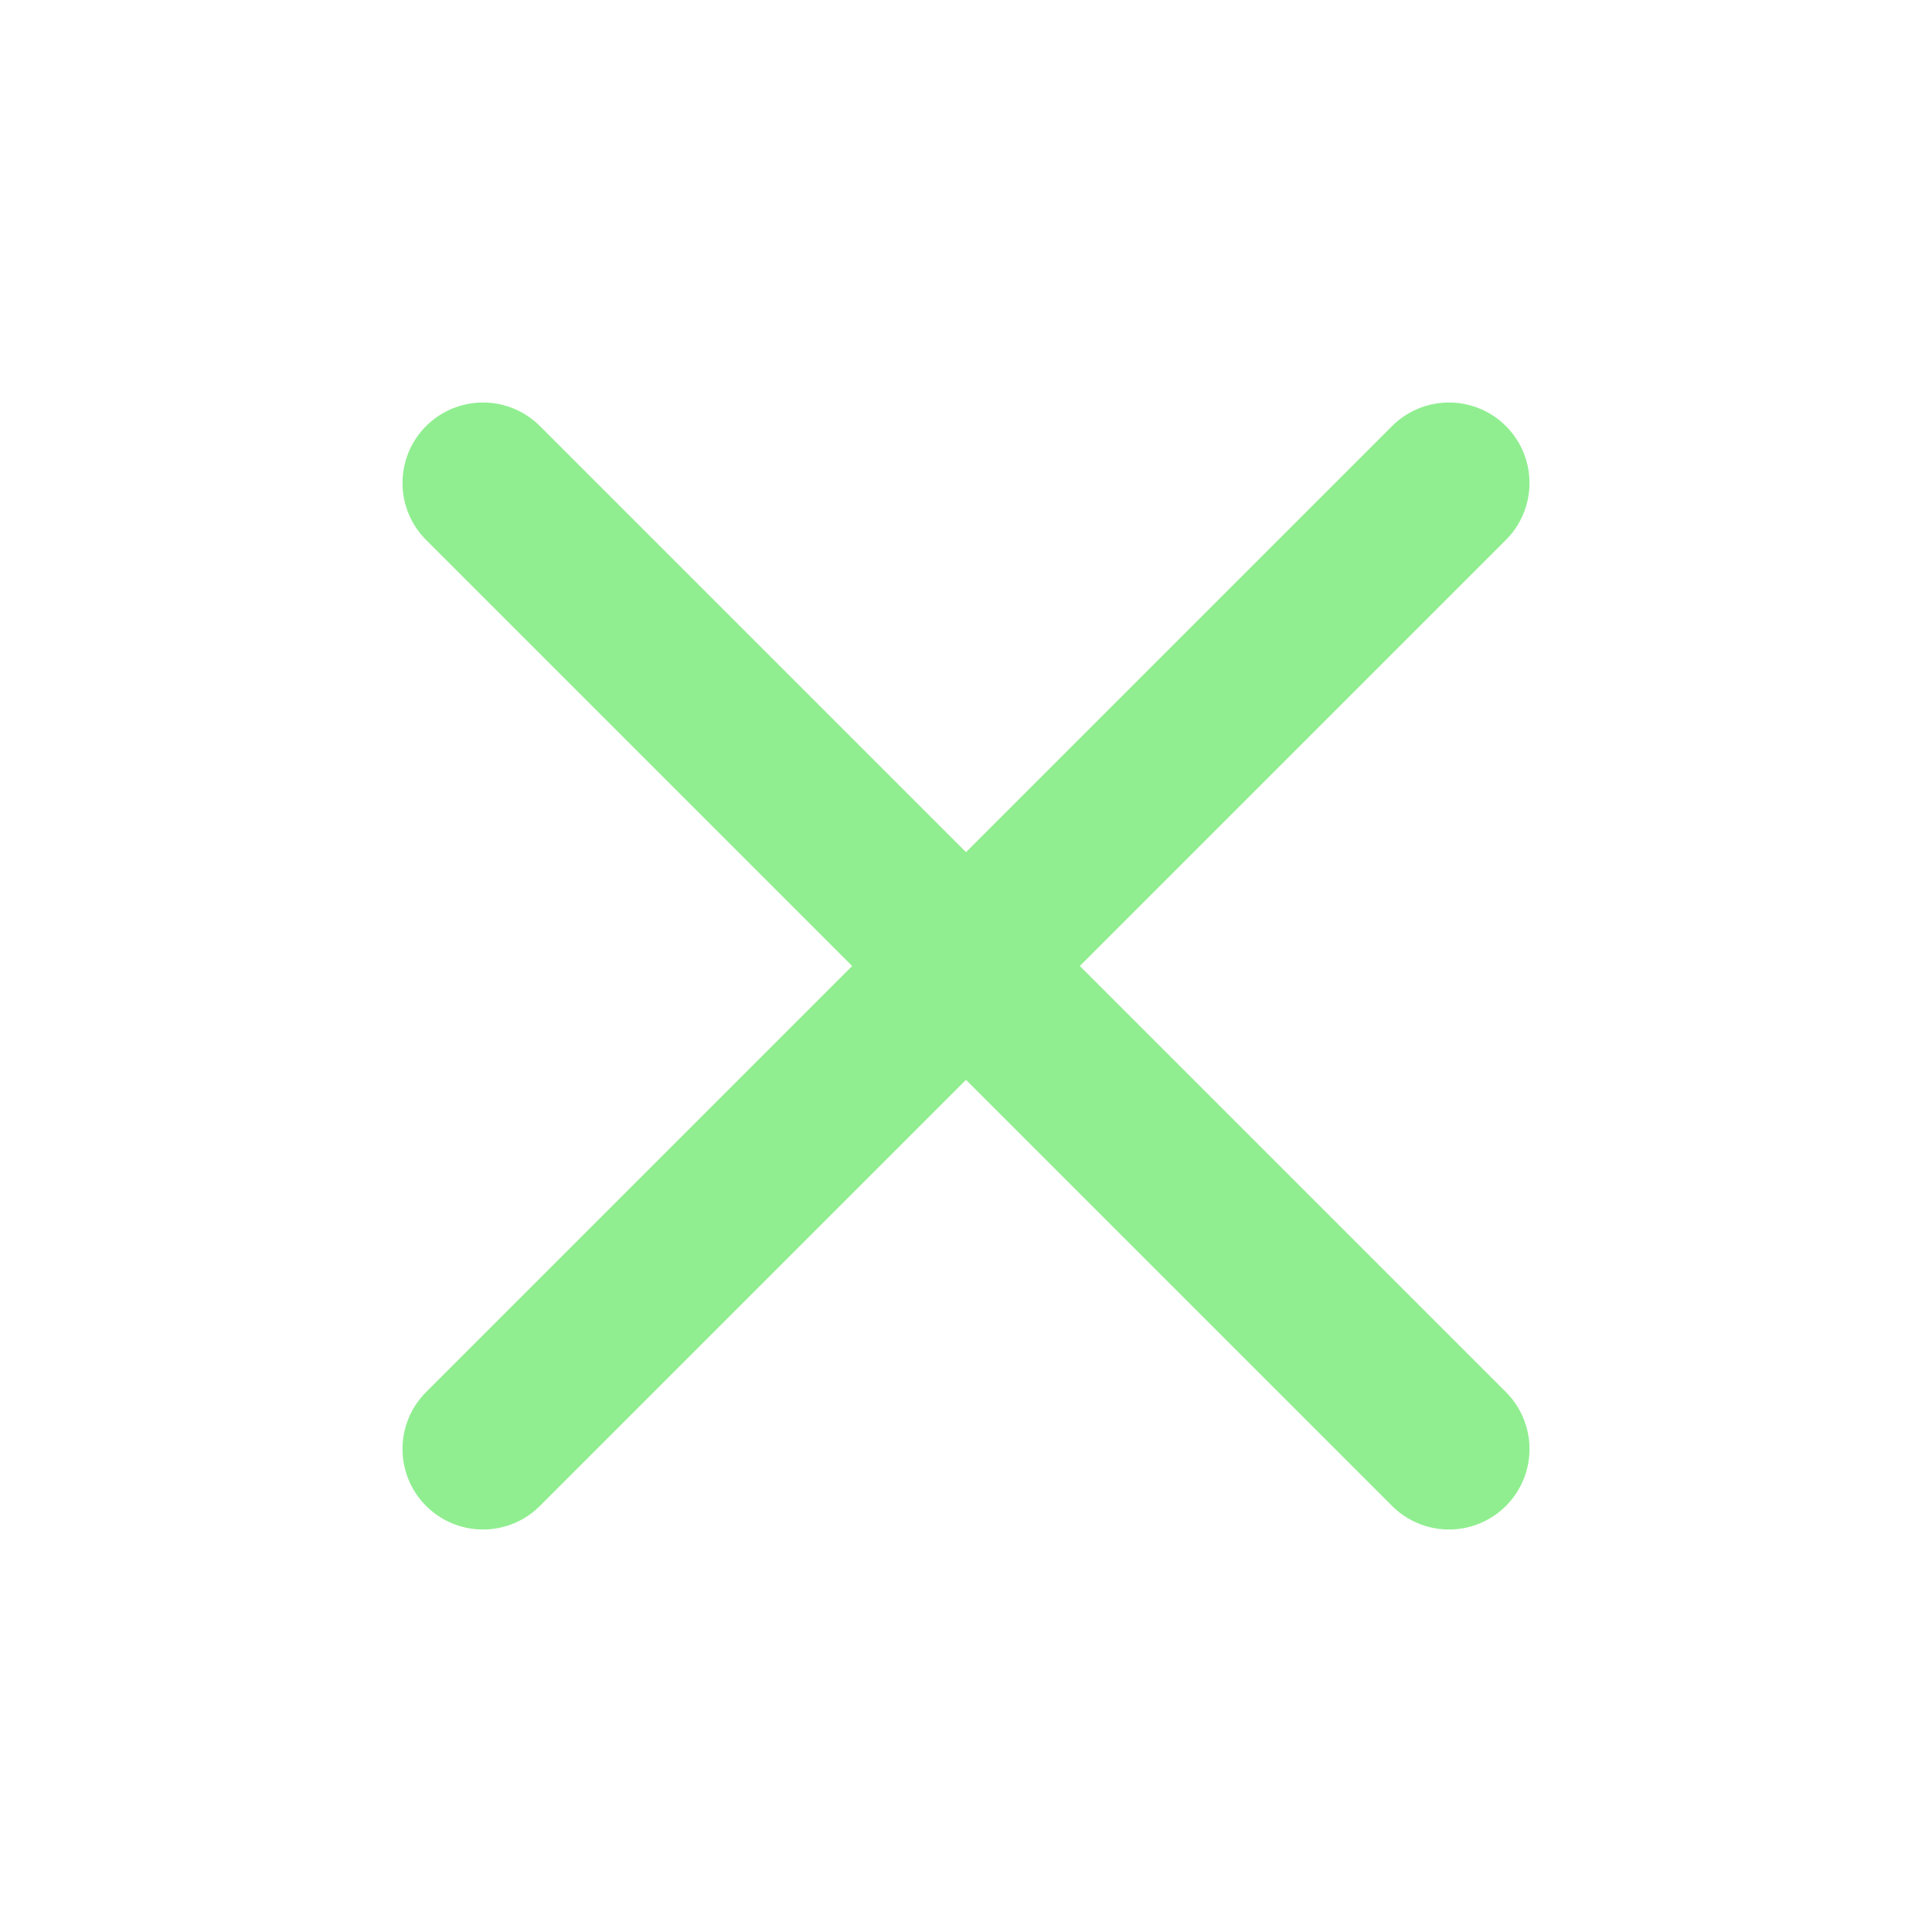
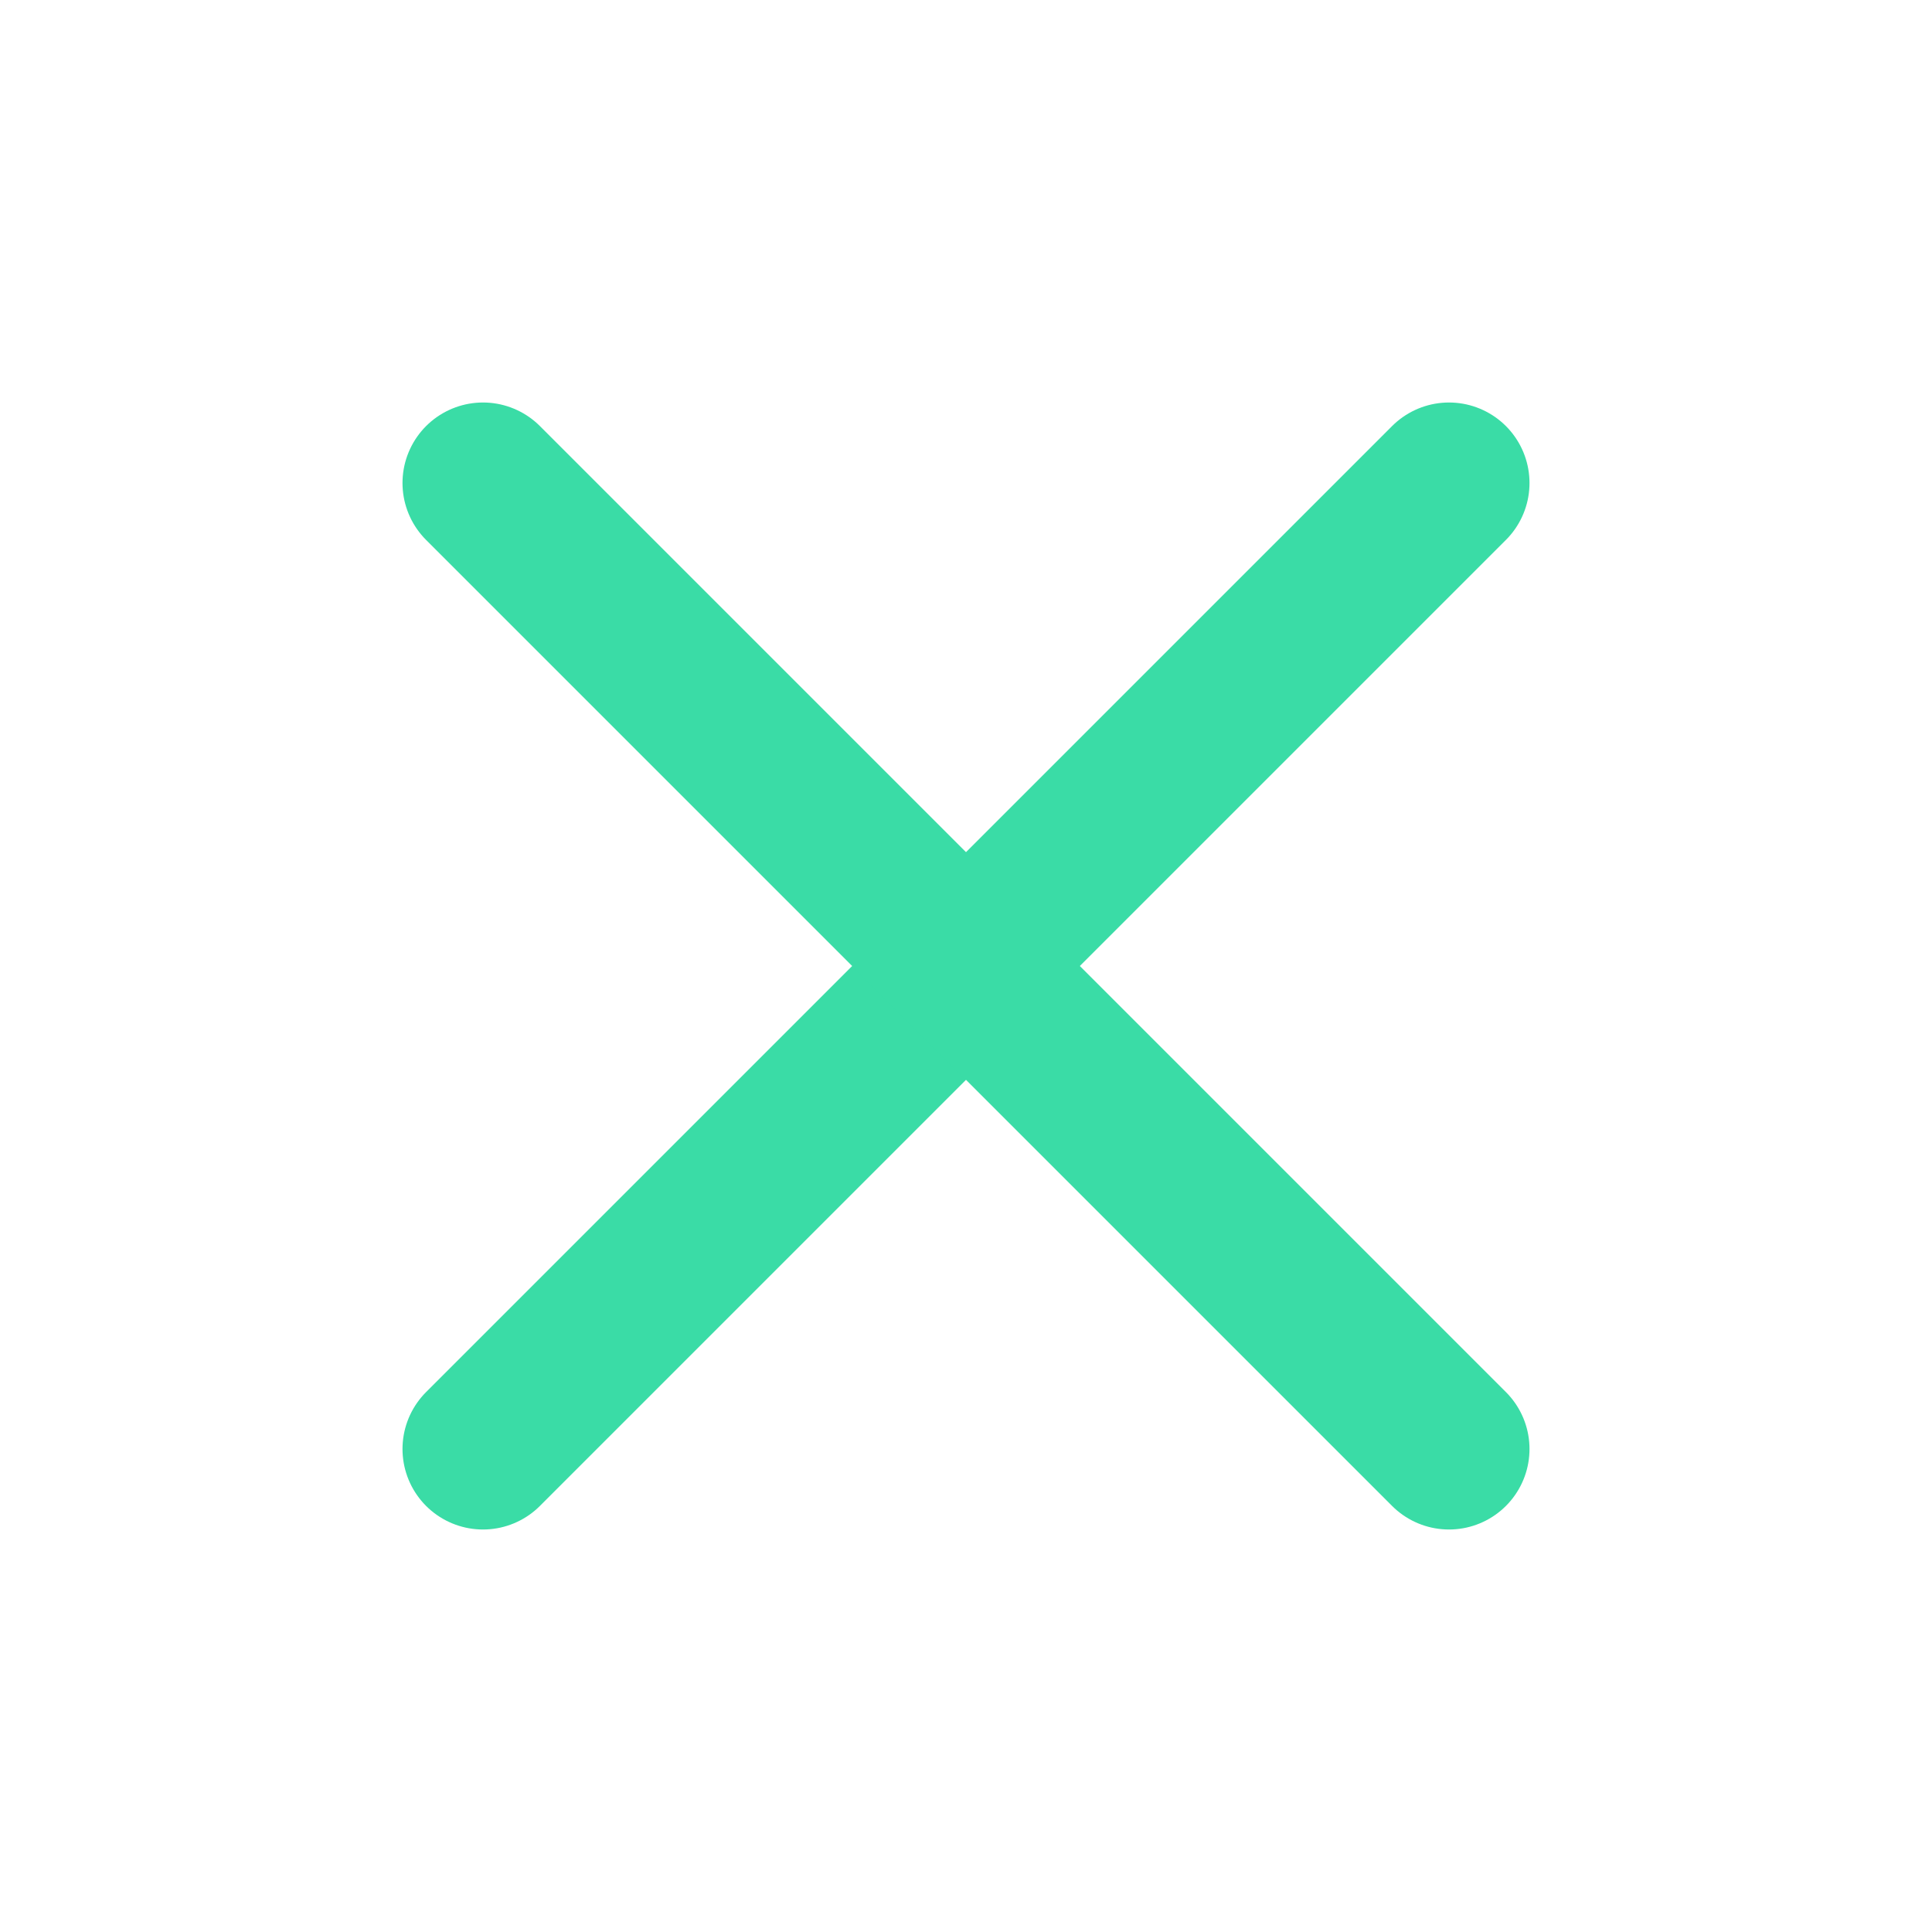
- <svg xmlns="http://www.w3.org/2000/svg" width="24" height="24" viewBox="0 0 24 24" fill="none" stroke="lightgreen" stroke-width="2" stroke-linecap="round" stroke-linejoin="round" class="feather feather-x">
+ <svg xmlns="http://www.w3.org/2000/svg" width="32" height="32" viewBox="0 0 24 24" fill="none" stroke="#3ADCA6" stroke-width="2" stroke-linecap="round" stroke-linejoin="round" class="feather feather-x">
  <line x1="18" y1="6" x2="6" y2="18" />
  <line x1="6" y1="6" x2="18" y2="18" />
</svg>
